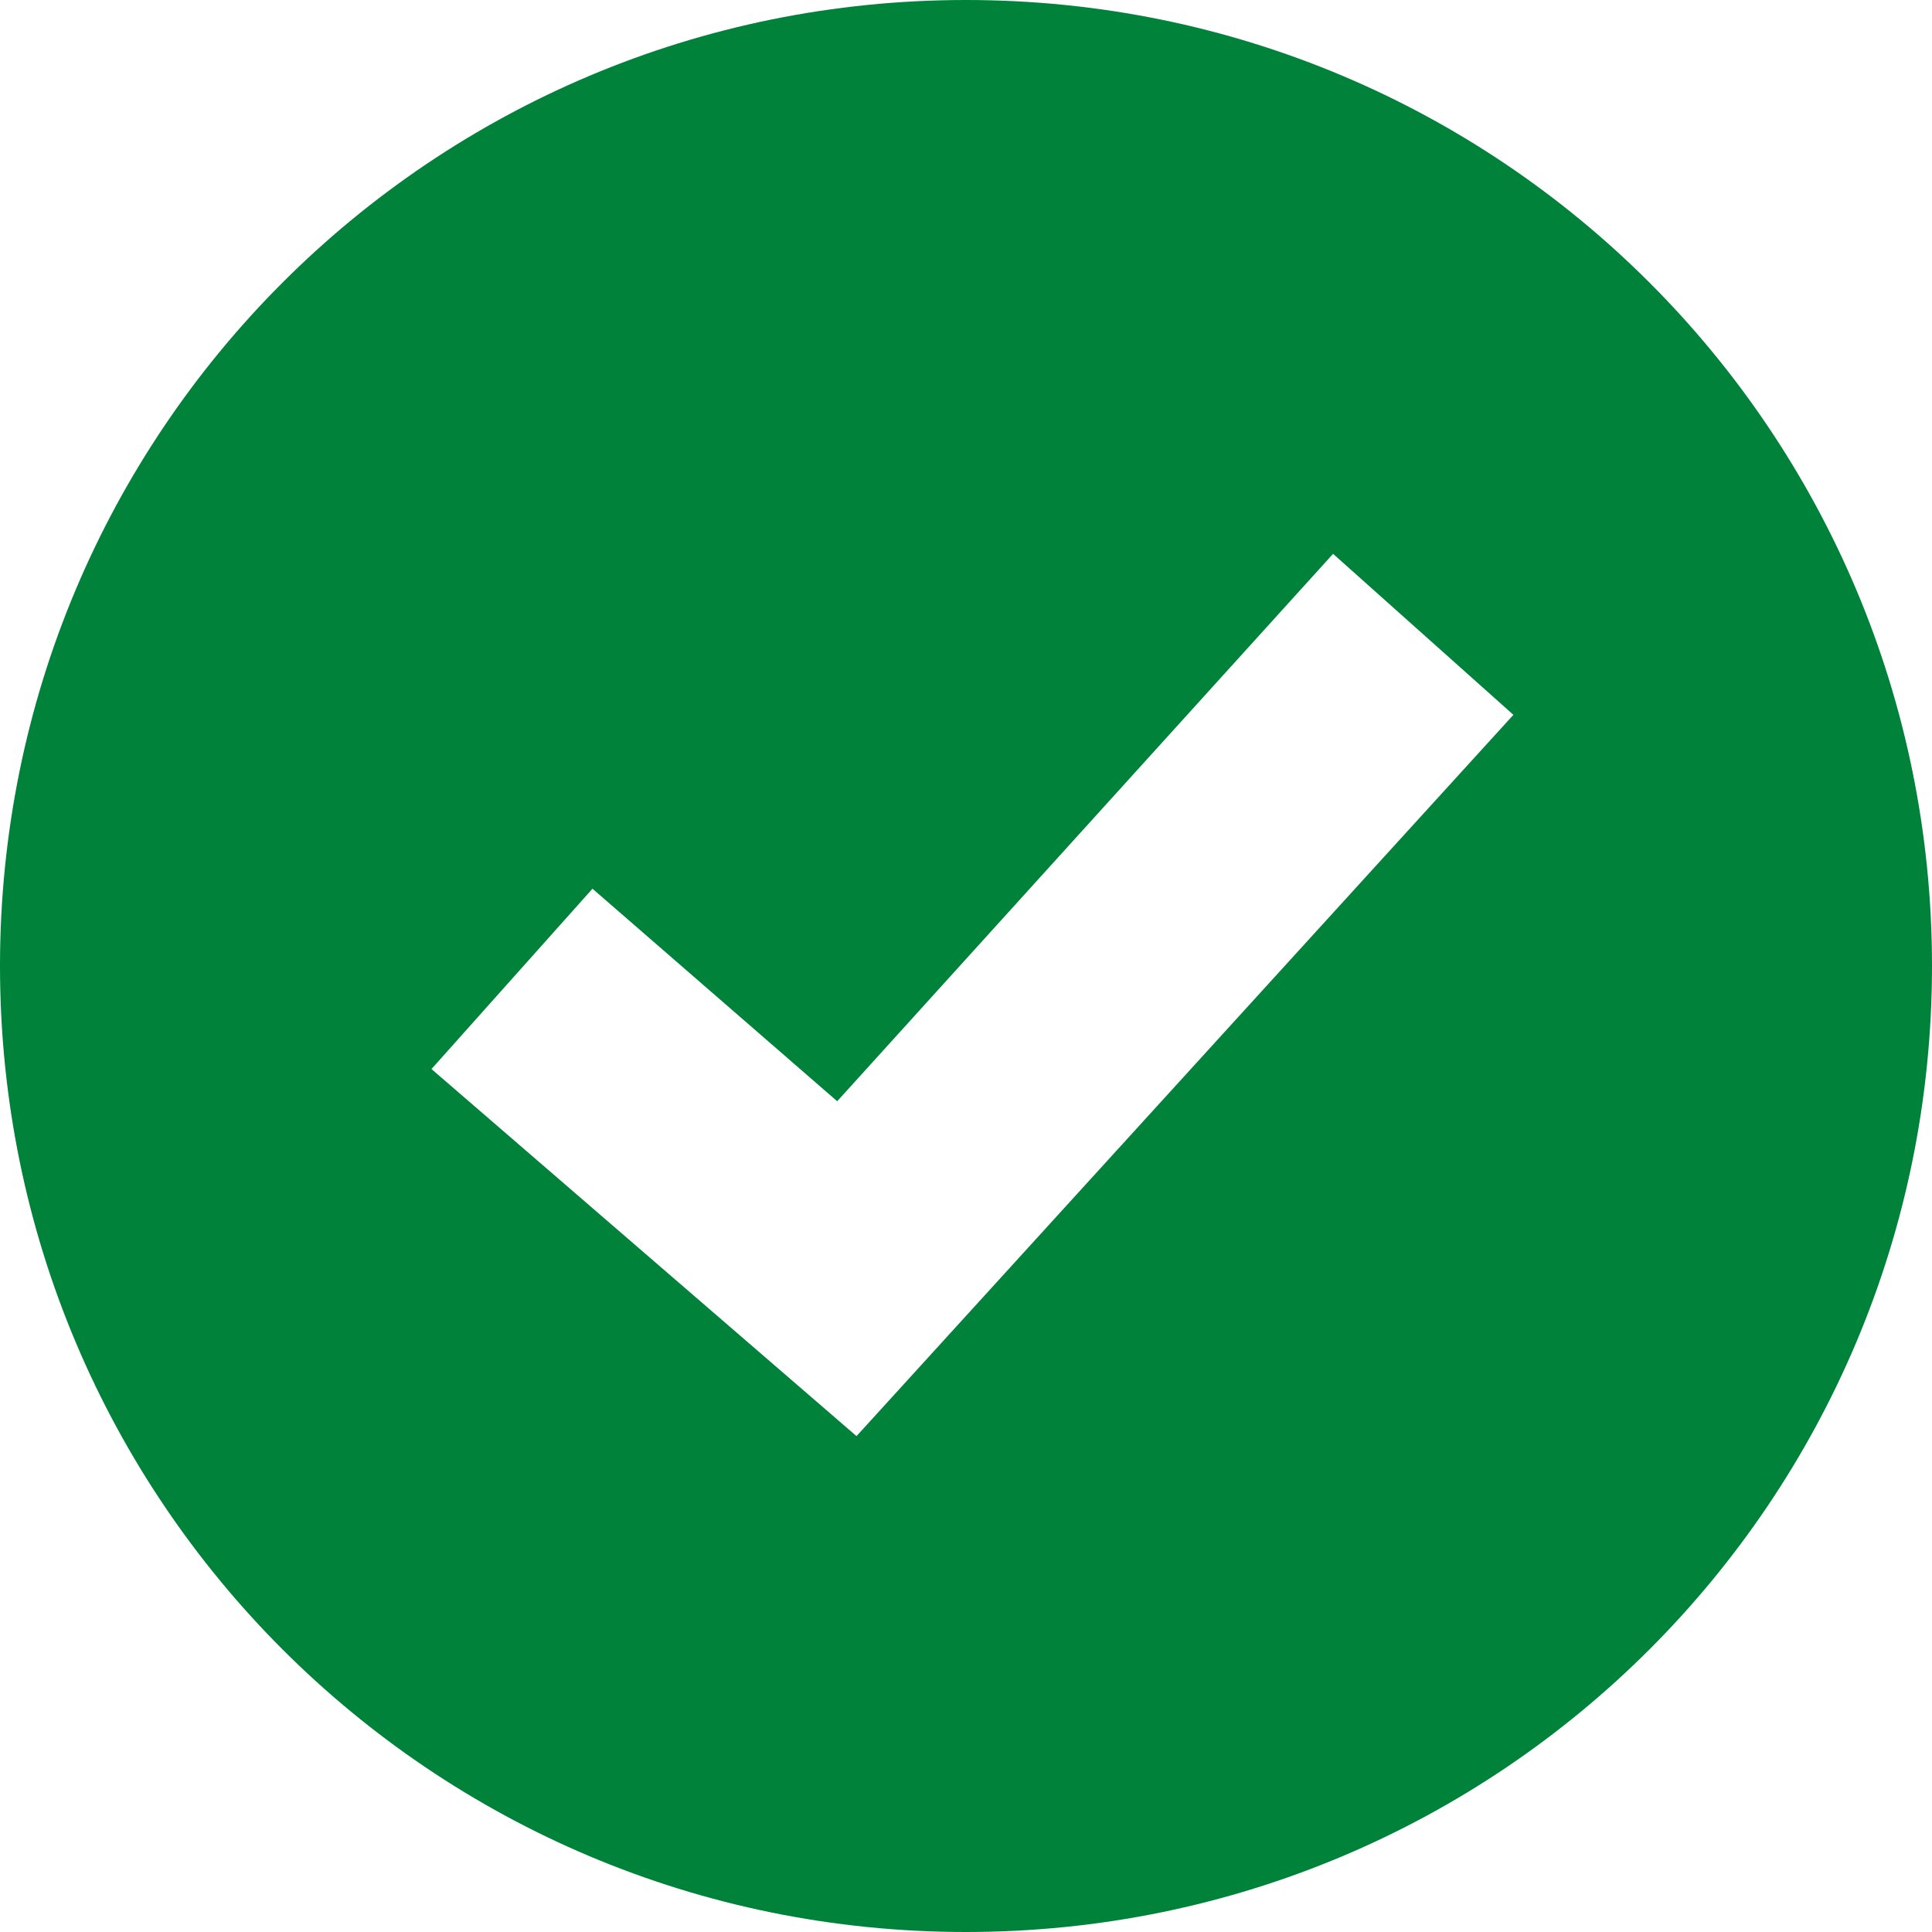
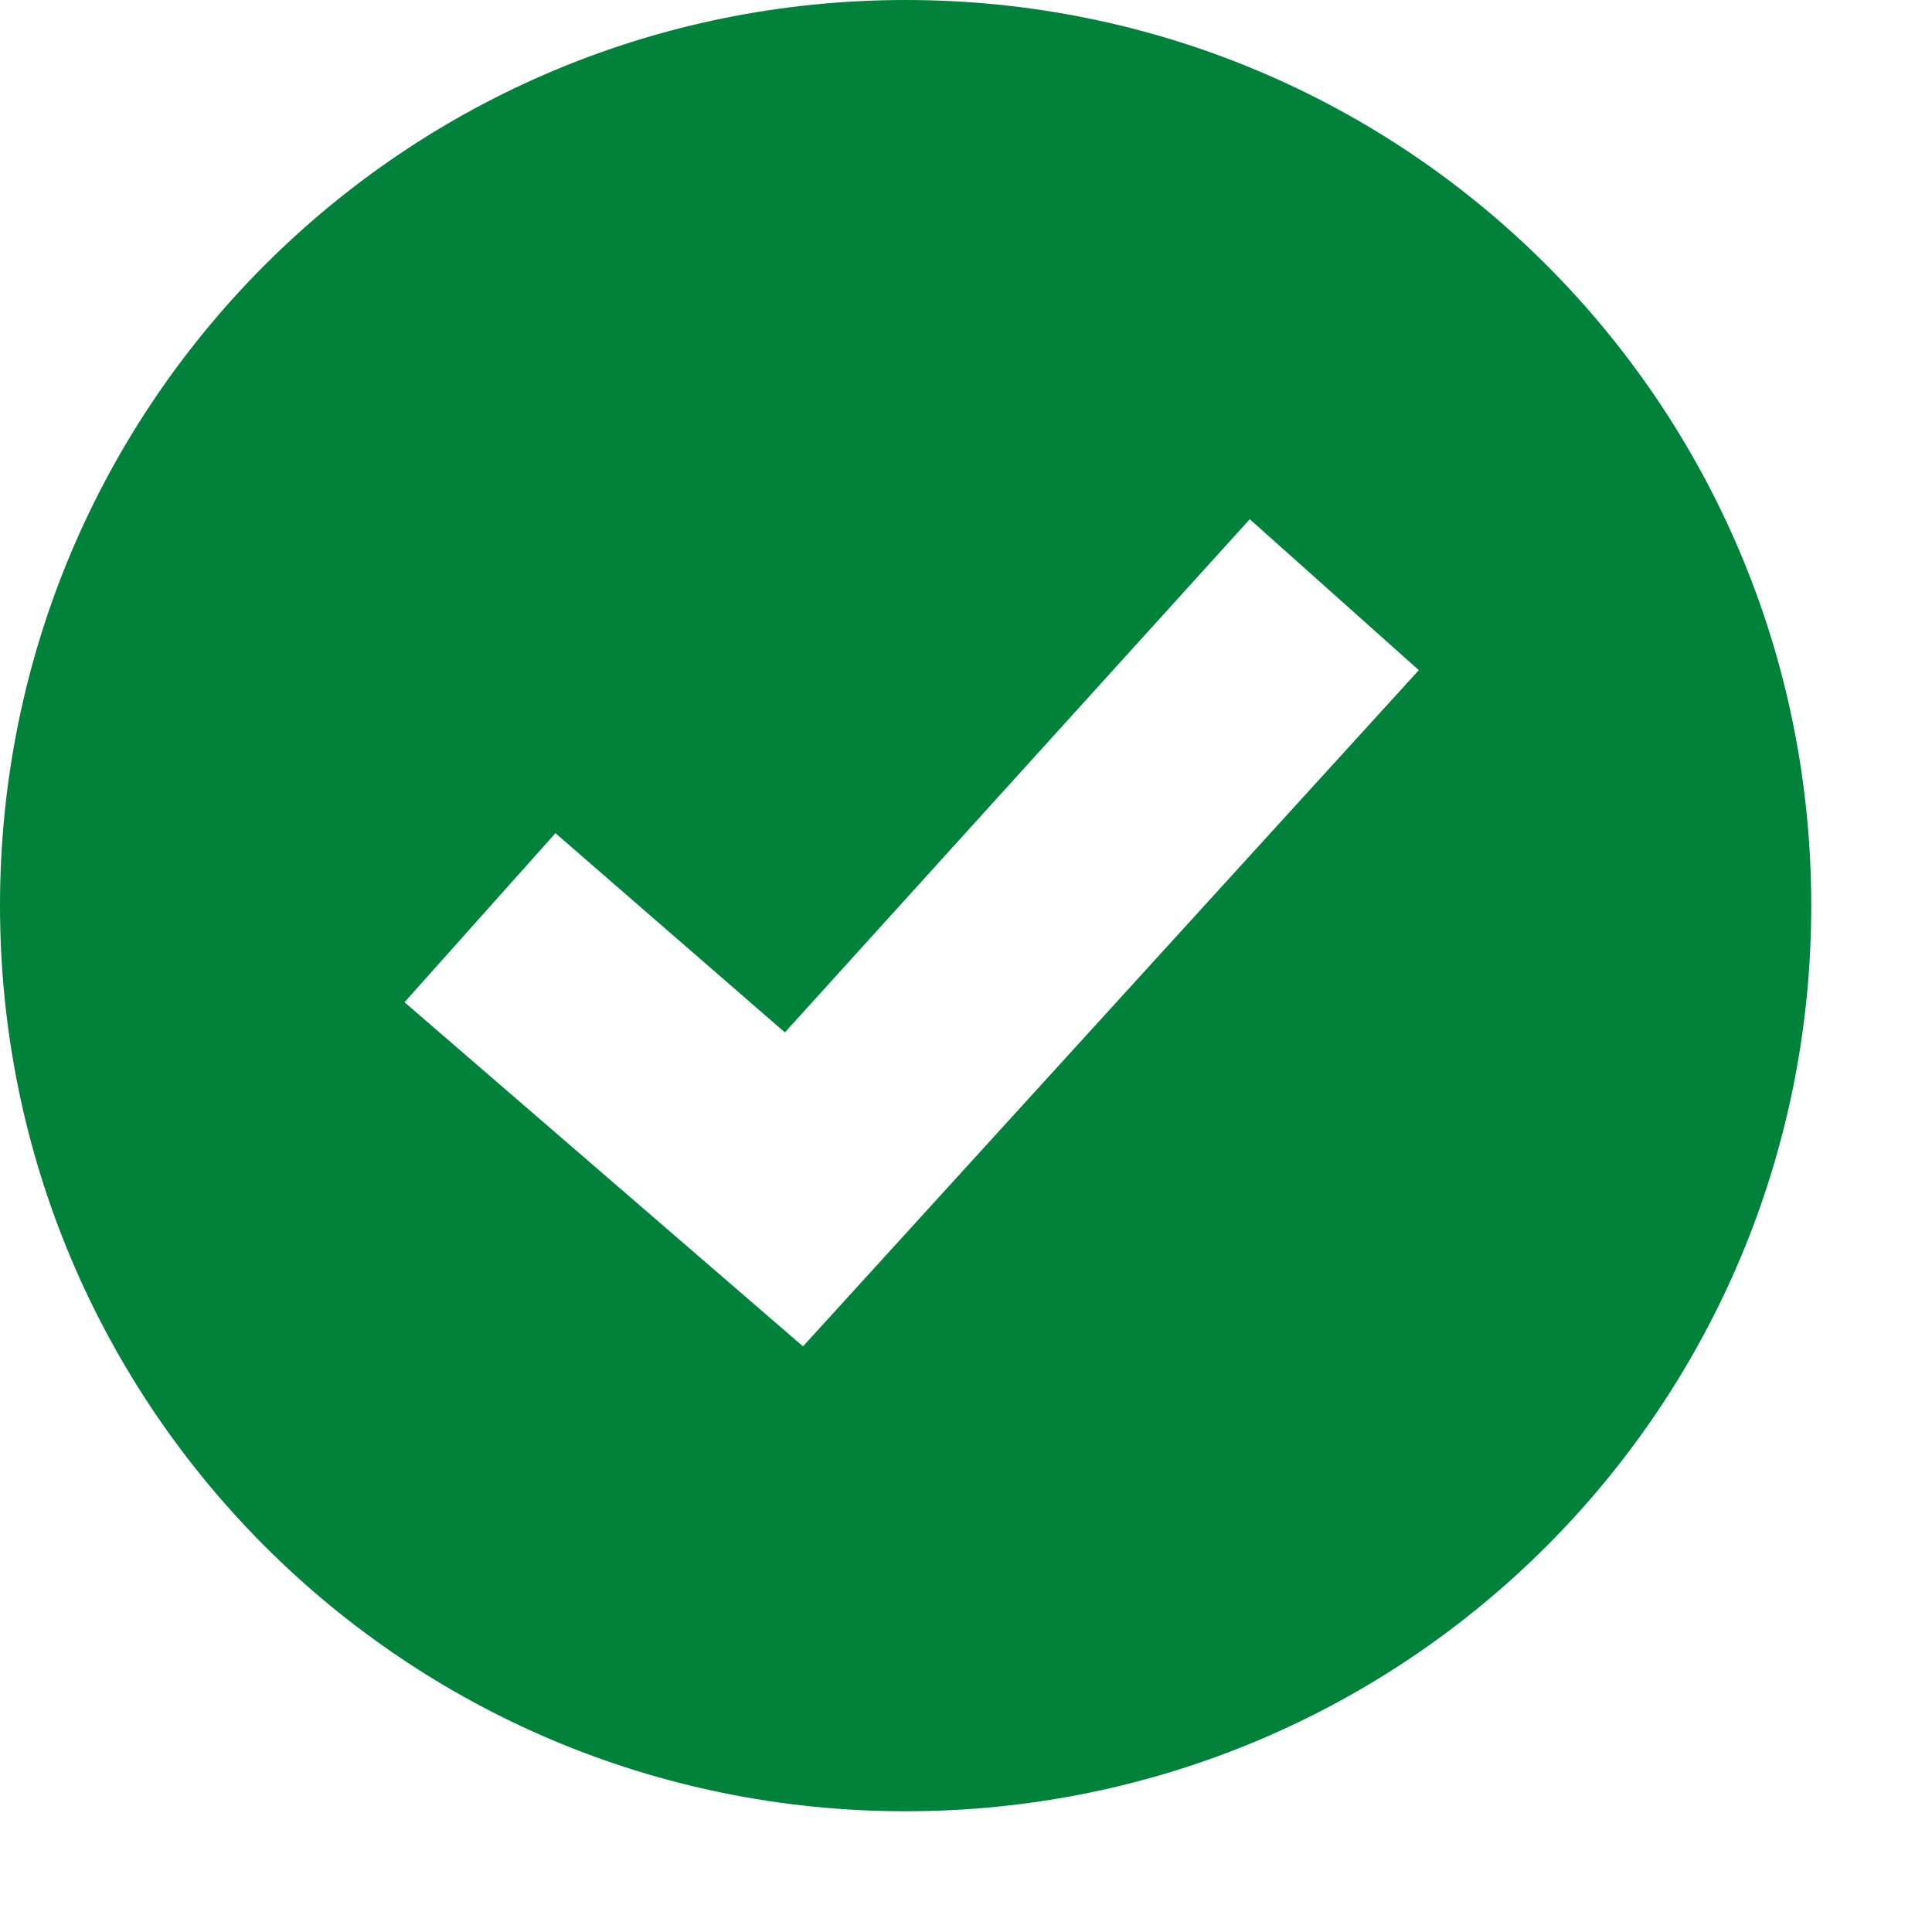
- <svg xmlns="http://www.w3.org/2000/svg" version="1.1" id="Layer_1" x="0px" y="0px" viewBox="0 0 30 30" style="enable-background:new 0 0 30 30;" xml:space="preserve">
+ <svg xmlns="http://www.w3.org/2000/svg" version="1.1" id="Layer_1" x="0px" y="0px" viewBox="0 0 32 32" style="enable-background:new 0 0 30 30;" xml:space="preserve">
  <style type="text/css">
	.st0{fill-rule:evenodd;clip-rule:evenodd;fill:#00823B;}
</style>
  <g>
    <path class="st0" d="M15,30c8.3,0,15-6.7,15-15S23.3,0,15,0S0,6.7,0,15S6.7,30,15,30z M13.3,22.3l10.2-11.2l-2.8-2.5L13,17.1   l-3.8-3.3l-2.5,2.8L13.3,22.3z" />
  </g>
</svg>
